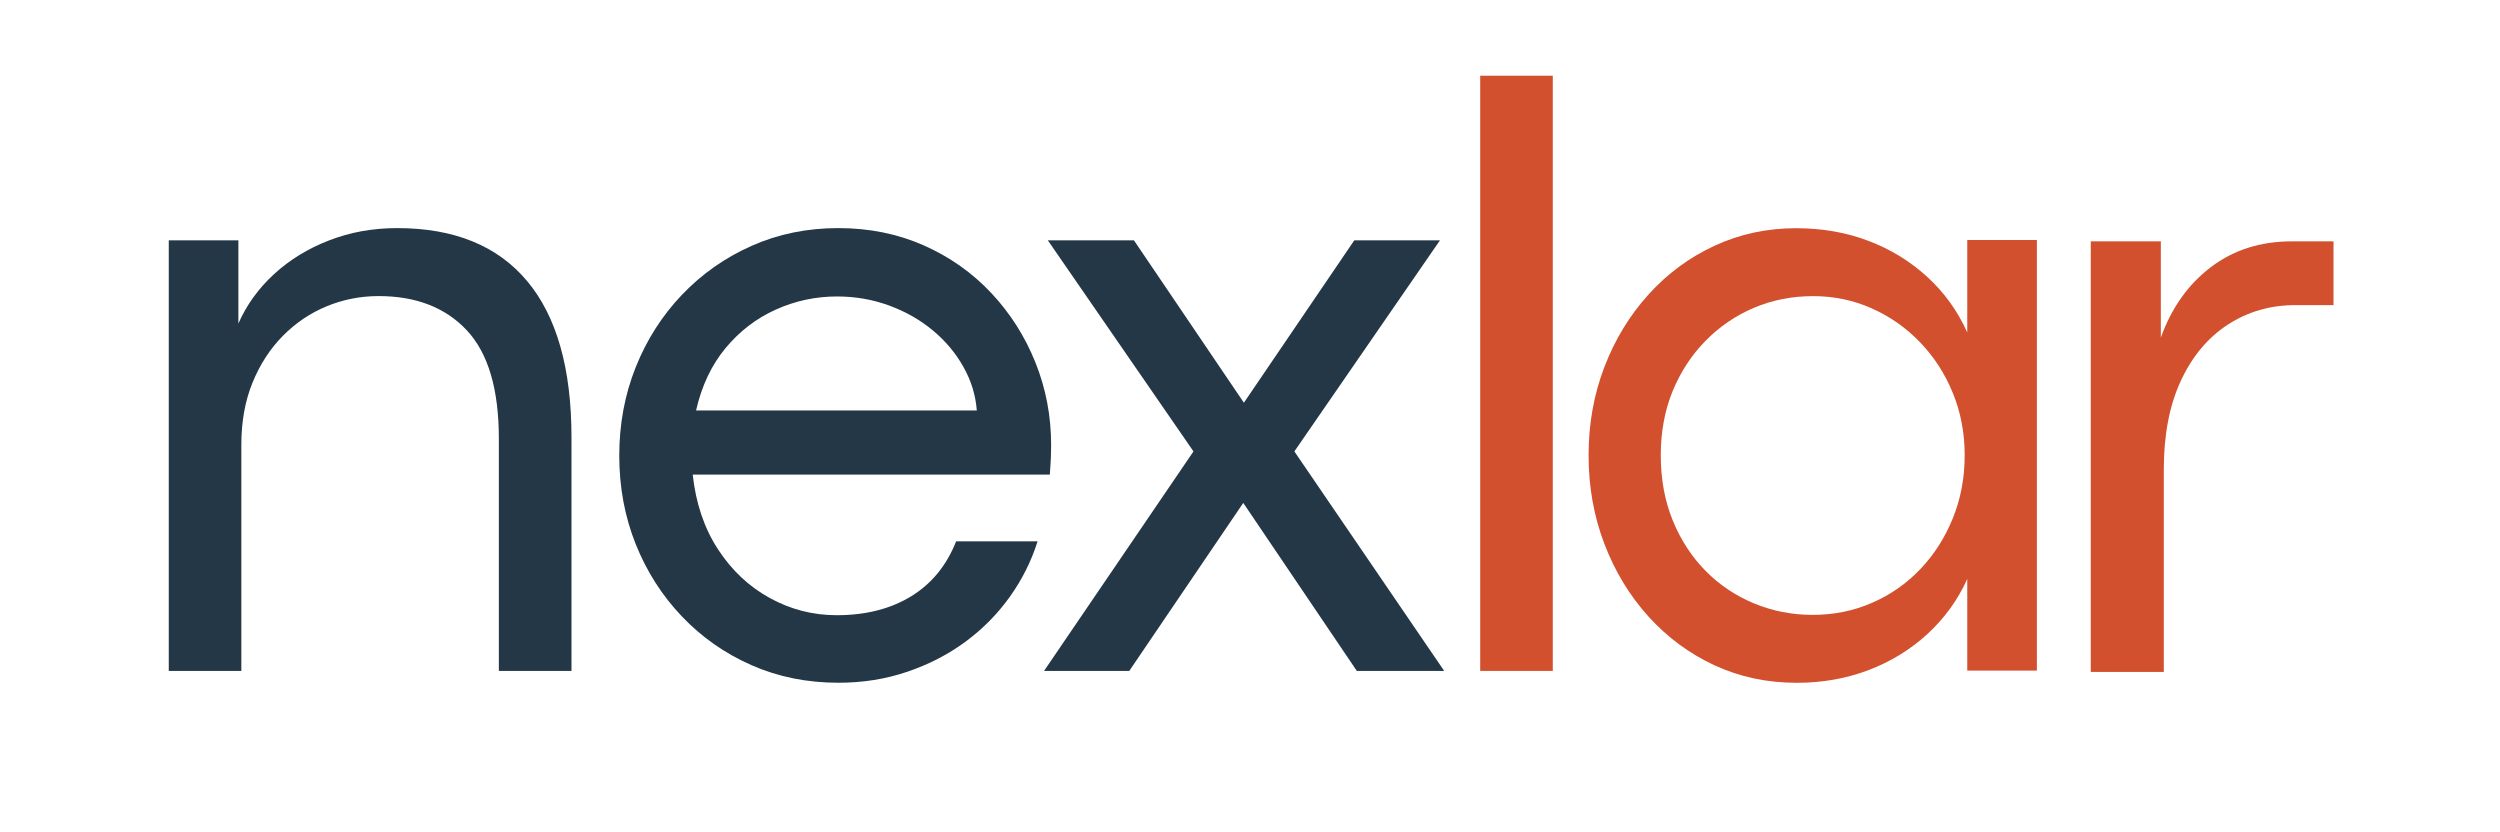
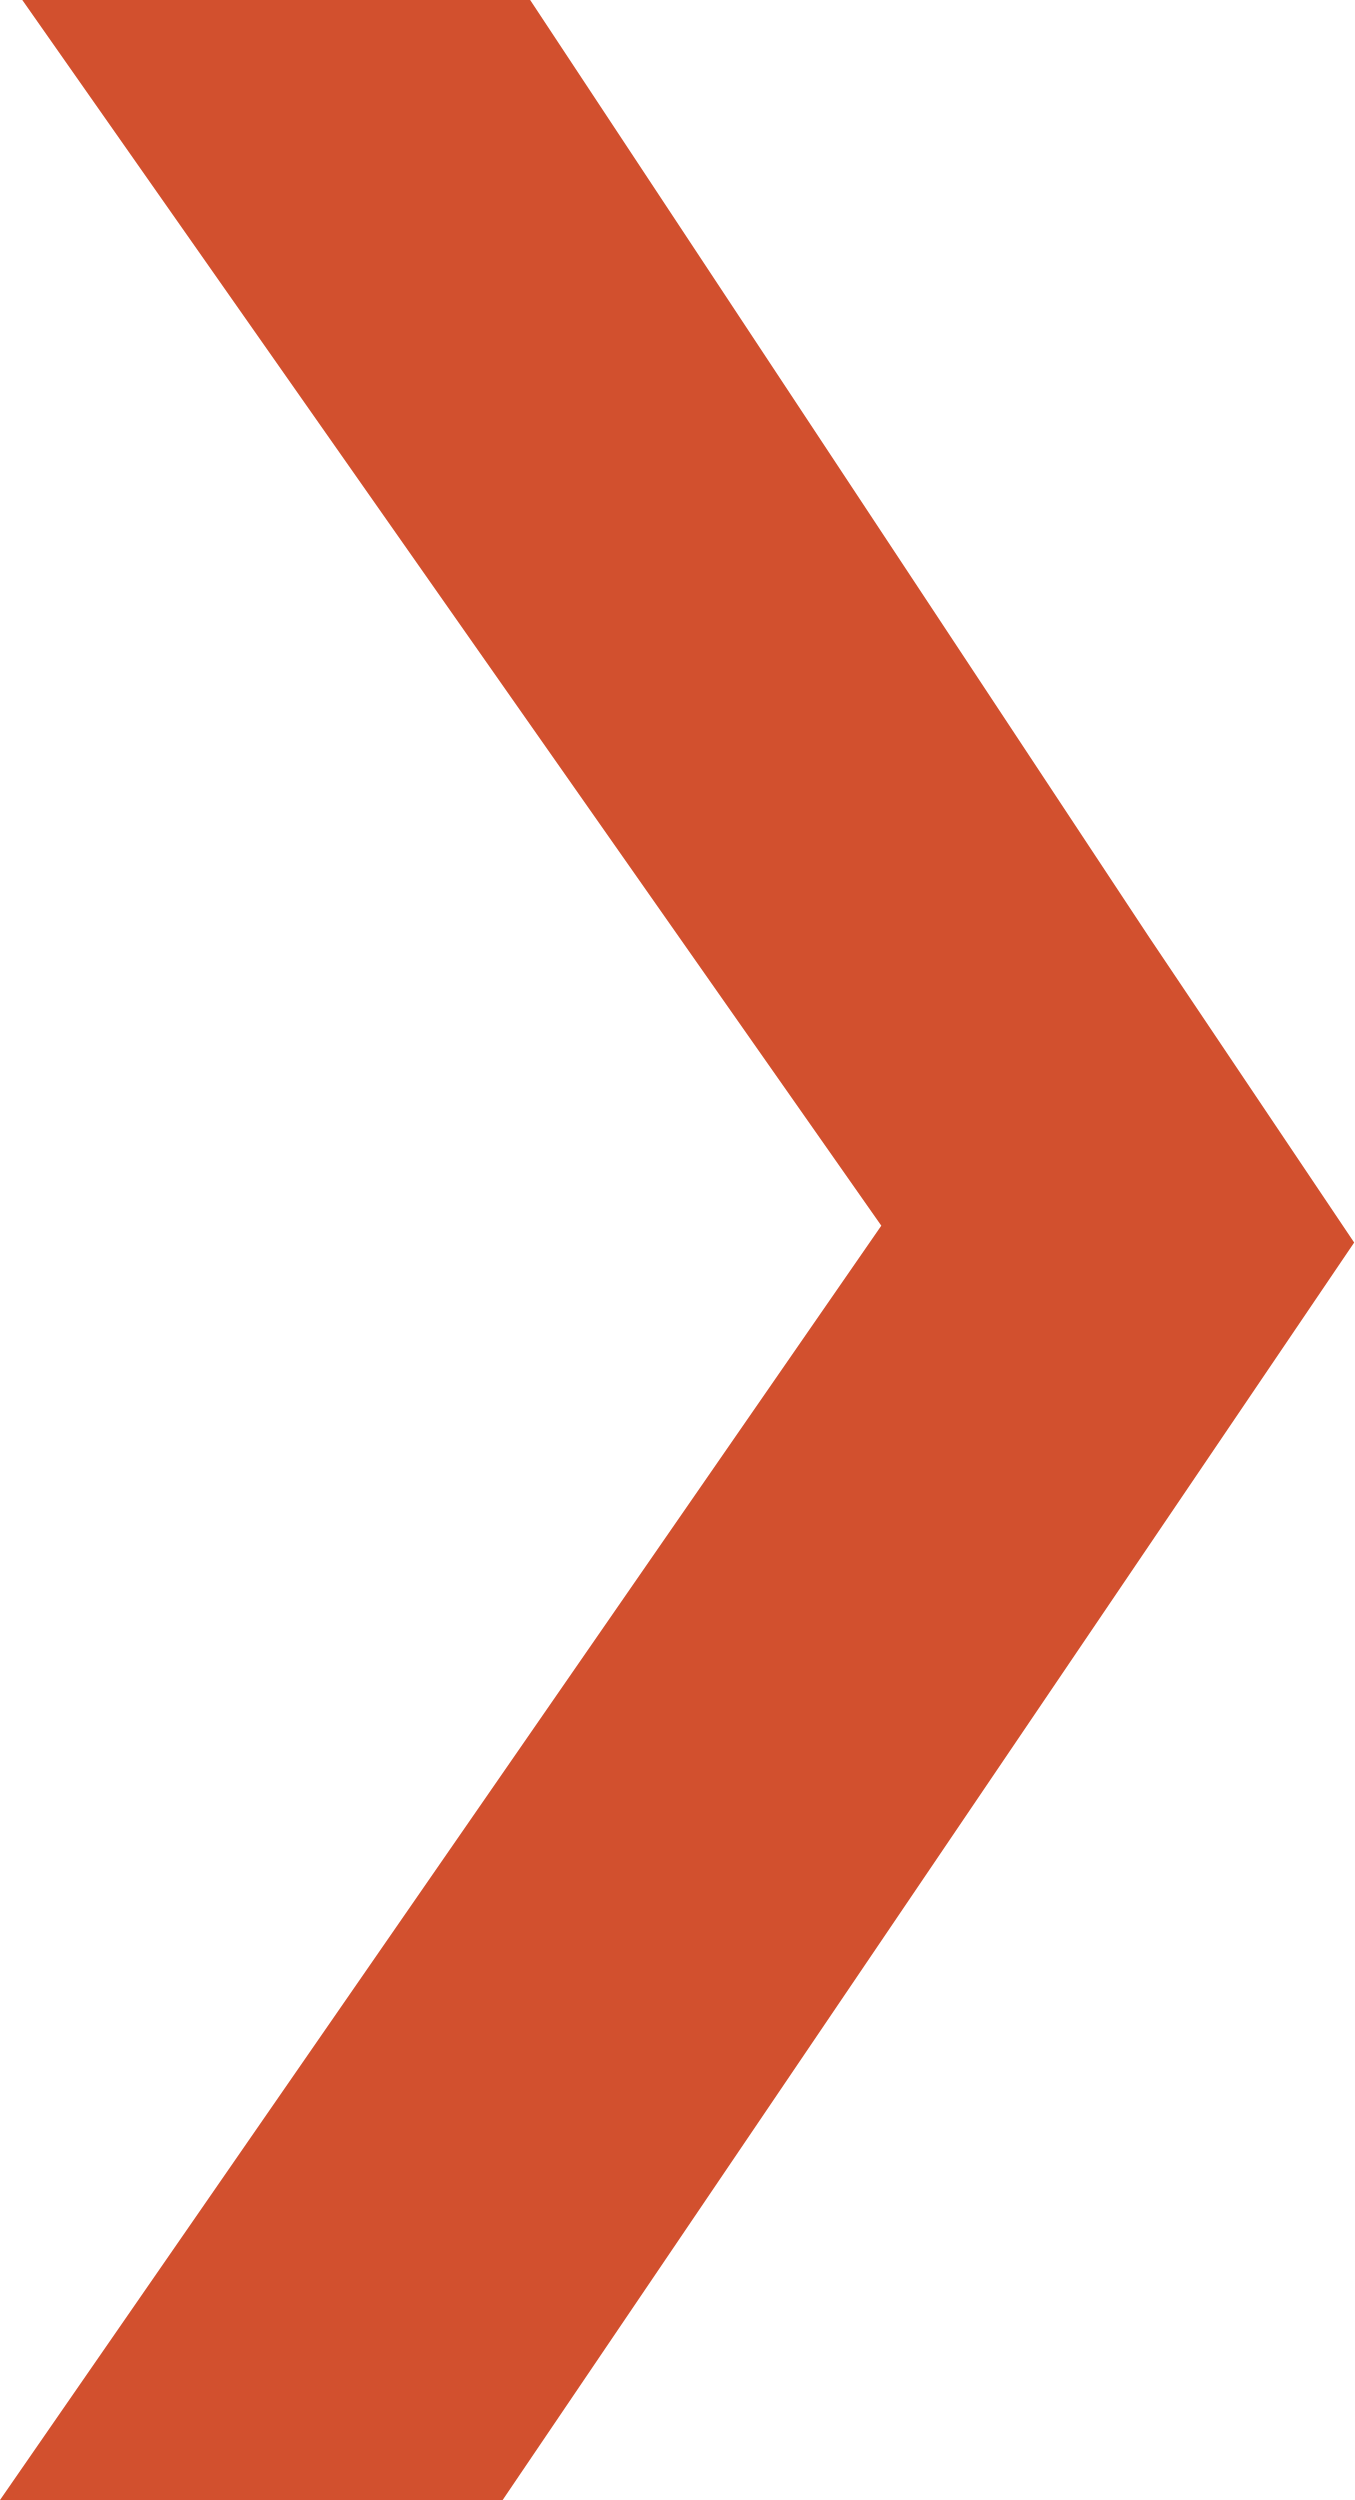
- <svg xmlns="http://www.w3.org/2000/svg" width="1585" height="527" viewBox="0 0 1585 527" fill="none">
-   <path d="M153.015 425.36H107V152.359H151.14V205.112C156.323 193.33 163.859 182.885 173.748 173.786C183.654 164.688 195.297 157.56 208.685 152.394C222.064 147.21 236.433 144.615 251.783 144.615C287.988 144.615 315.458 155.814 334.194 178.197C352.947 200.588 362.324 233.641 362.324 277.347V425.36H316.274V278.146C316.274 246.751 309.484 223.83 295.923 209.383C282.379 194.936 263.738 187.713 240.01 187.713C228.593 187.713 217.662 189.857 207.226 194.137C196.782 198.426 187.501 204.677 179.374 212.891C171.265 221.087 164.84 230.984 160.1 242.584C155.377 254.166 153.015 267.267 153.015 281.896V425.36Z" fill="#243746" />
-   <path d="M666.414 282.174C666.414 284.492 666.362 286.949 666.275 289.536C666.18 292.132 665.945 295.918 665.581 300.893H439.186C441.148 319.116 446.496 334.918 455.23 348.297C463.982 361.685 474.956 371.982 488.153 379.205C501.35 386.429 515.449 390.041 530.452 390.041C548.806 390.041 564.503 386.073 577.544 378.129C590.576 370.193 600.126 358.542 606.195 343.192H657.836C653.895 355.694 648.051 367.389 640.298 378.268C632.537 389.155 623.177 398.653 612.203 406.78C601.229 414.889 588.909 421.253 575.252 425.881C561.612 430.534 547.035 432.861 531.529 432.861C511.707 432.861 493.371 429.154 476.519 421.748C459.658 414.342 444.933 404.036 432.344 390.839C419.772 377.643 409.996 362.353 403.033 344.963C396.088 327.555 392.615 308.863 392.615 288.877C392.615 268.899 396.088 250.215 403.033 232.825C409.996 215.417 419.772 200.111 432.344 186.914C444.933 173.7 459.658 163.351 476.519 155.867C493.371 148.365 511.707 144.614 531.529 144.614C551.133 144.614 569.192 148.278 585.705 155.589C602.21 162.908 616.483 172.988 628.525 185.837C640.559 198.687 649.883 213.368 656.482 229.873C663.098 246.36 666.414 263.794 666.414 282.174ZM441.304 260.226H619.288C618.567 250.597 615.754 241.42 610.849 232.686C605.961 223.934 599.501 216.216 591.47 209.522C583.43 202.837 574.193 197.567 563.757 193.721C553.312 189.883 542.295 187.956 530.695 187.956C517.151 187.956 504.215 190.725 491.903 196.256C479.584 201.795 468.965 209.921 460.057 220.635C451.141 231.332 444.89 244.528 441.304 260.226Z" fill="#243746" />
-   <path d="M715.958 425.359H661.921L756.66 286.202L664.317 152.359H718.91L788.506 255.155H788.749L858.623 152.359H912.938L820.63 286.202L915.613 425.359H860.221L788.228 318.847L715.958 425.359Z" fill="#243746" />
-   <path d="M984.467 425.36H938.452V48H984.467V425.36Z" fill="#D2502E" />
-   <path d="M1139.1 432.896C1120.36 432.896 1103.01 429.197 1087.04 421.817C1071.06 414.412 1057.1 404.106 1045.16 390.909C1033.21 377.695 1023.88 362.345 1017.2 344.859C1010.51 327.382 1007.16 308.655 1007.16 288.668C1007.16 268.691 1010.51 250.007 1017.2 232.617C1023.88 215.209 1033.21 199.902 1045.16 186.706C1057.1 173.491 1071.06 163.186 1087.04 155.797C1103.01 148.391 1120.27 144.684 1138.82 144.684C1155.23 144.684 1170.49 147.358 1184.59 152.706C1198.69 158.055 1211.13 165.686 1221.92 175.592C1232.73 185.481 1241.17 197.211 1247.24 210.772V152.151H1291.38V425.151H1247.24V367.085C1241.17 380.473 1232.73 392.116 1221.92 402.022C1211.13 411.911 1198.69 419.525 1184.59 424.874C1170.49 430.222 1155.32 432.896 1139.1 432.896ZM1149.27 389.833C1162.65 389.833 1175.19 387.289 1186.88 382.192C1198.57 377.105 1208.78 369.968 1217.51 360.8C1226.26 351.614 1233.12 340.857 1238.11 328.537C1243.11 316.226 1245.61 302.933 1245.61 288.668C1245.61 274.569 1243.11 261.407 1238.11 249.182C1233.12 236.958 1226.21 226.253 1217.37 217.058C1208.55 207.873 1198.34 200.693 1186.74 195.527C1175.14 190.343 1162.75 187.747 1149.55 187.747C1136.16 187.747 1123.68 190.204 1112.08 195.11C1100.48 200.024 1090.21 207.022 1081.27 216.121C1072.36 225.219 1065.4 235.881 1060.4 248.106C1055.42 260.33 1052.93 273.857 1052.93 288.668C1052.93 303.836 1055.47 317.623 1060.54 330.03C1065.63 342.419 1072.59 353.081 1081.41 362.015C1090.25 370.932 1100.51 377.799 1112.18 382.609C1123.87 387.428 1136.23 389.833 1149.27 389.833Z" fill="#D2502E" />
-   <path d="M1371.85 426.02H1325.55V153.019H1369.97V214.037C1376.75 195.145 1387.32 180.263 1401.68 169.376C1416.03 158.471 1433.12 153.019 1452.94 153.019H1479.44V193.443H1455.33C1439.45 193.443 1425.17 197.558 1412.51 205.772C1399.85 213.967 1389.91 225.836 1382.68 241.368C1375.46 256.883 1371.85 275.611 1371.85 297.559V426.02Z" fill="#D2502E" />
+ <svg xmlns="http://www.w3.org/2000/svg" width="26" height="48" viewBox="20 8 26 48" fill="none">
+   <path d="M20 56H29.651L46 31.857L42.064 25.995L30.179 8H20.428L36.921 31.533L20 56Z" fill="#D2502E" />
</svg>
